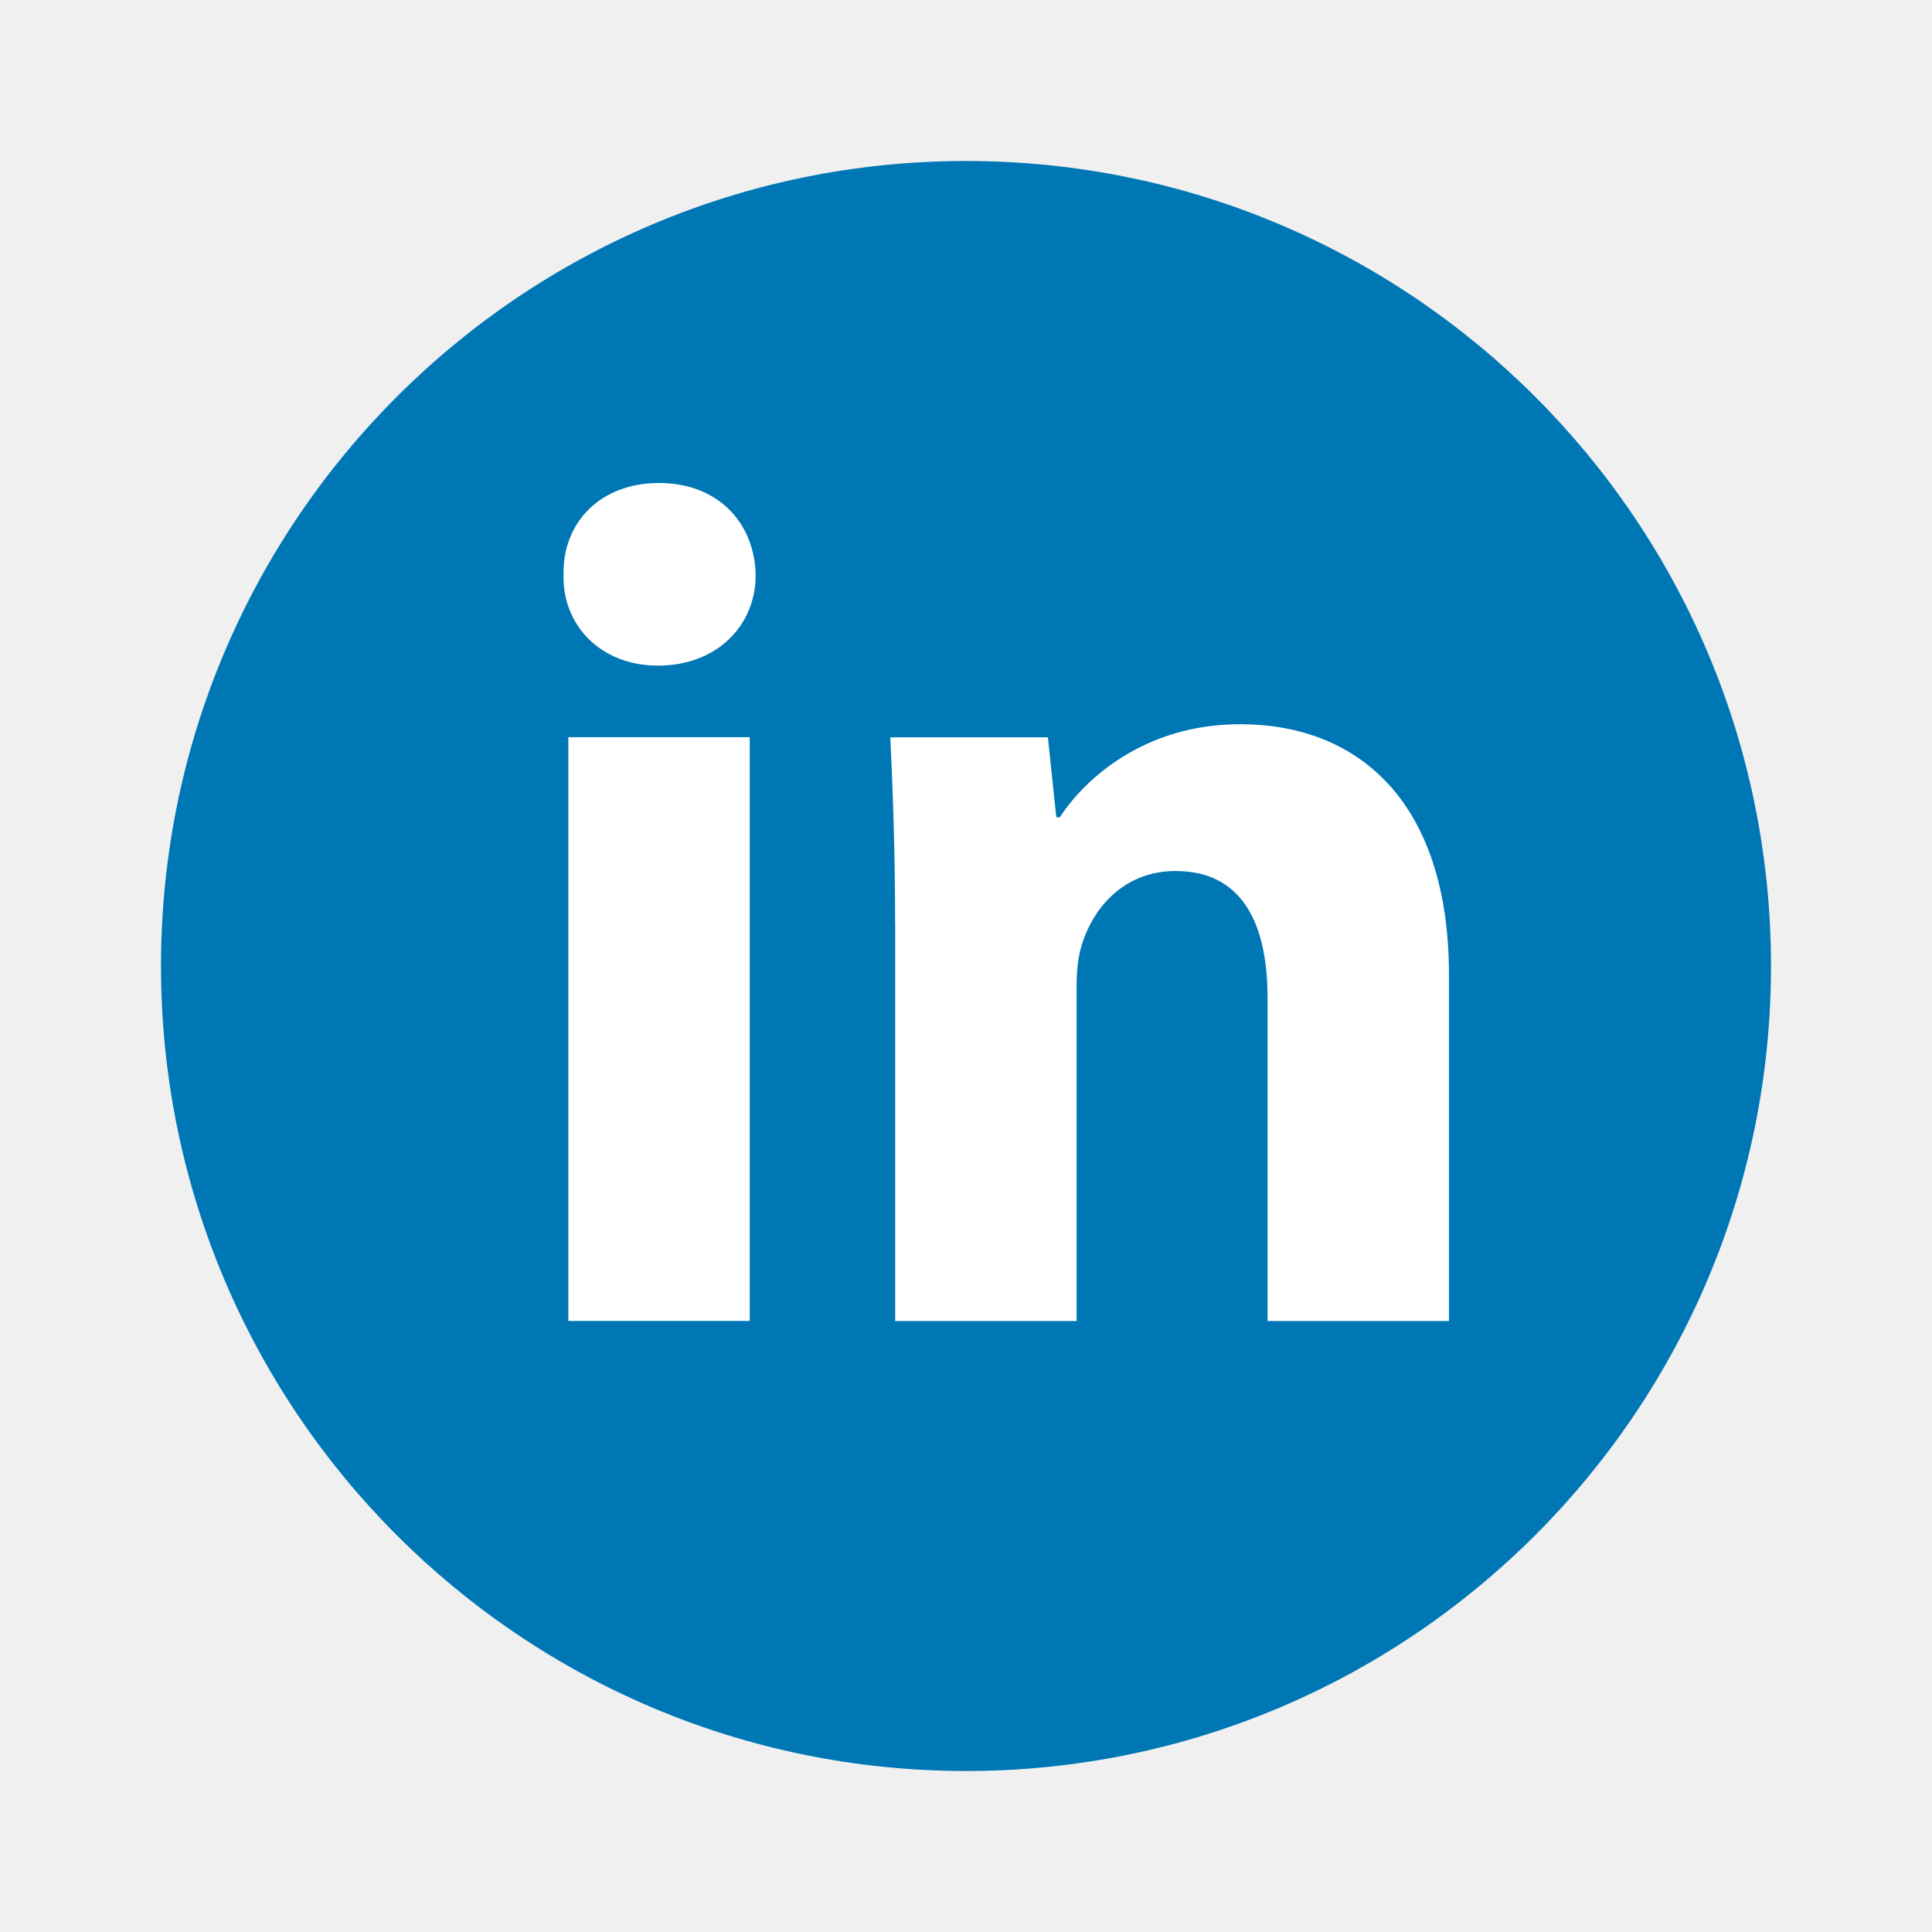
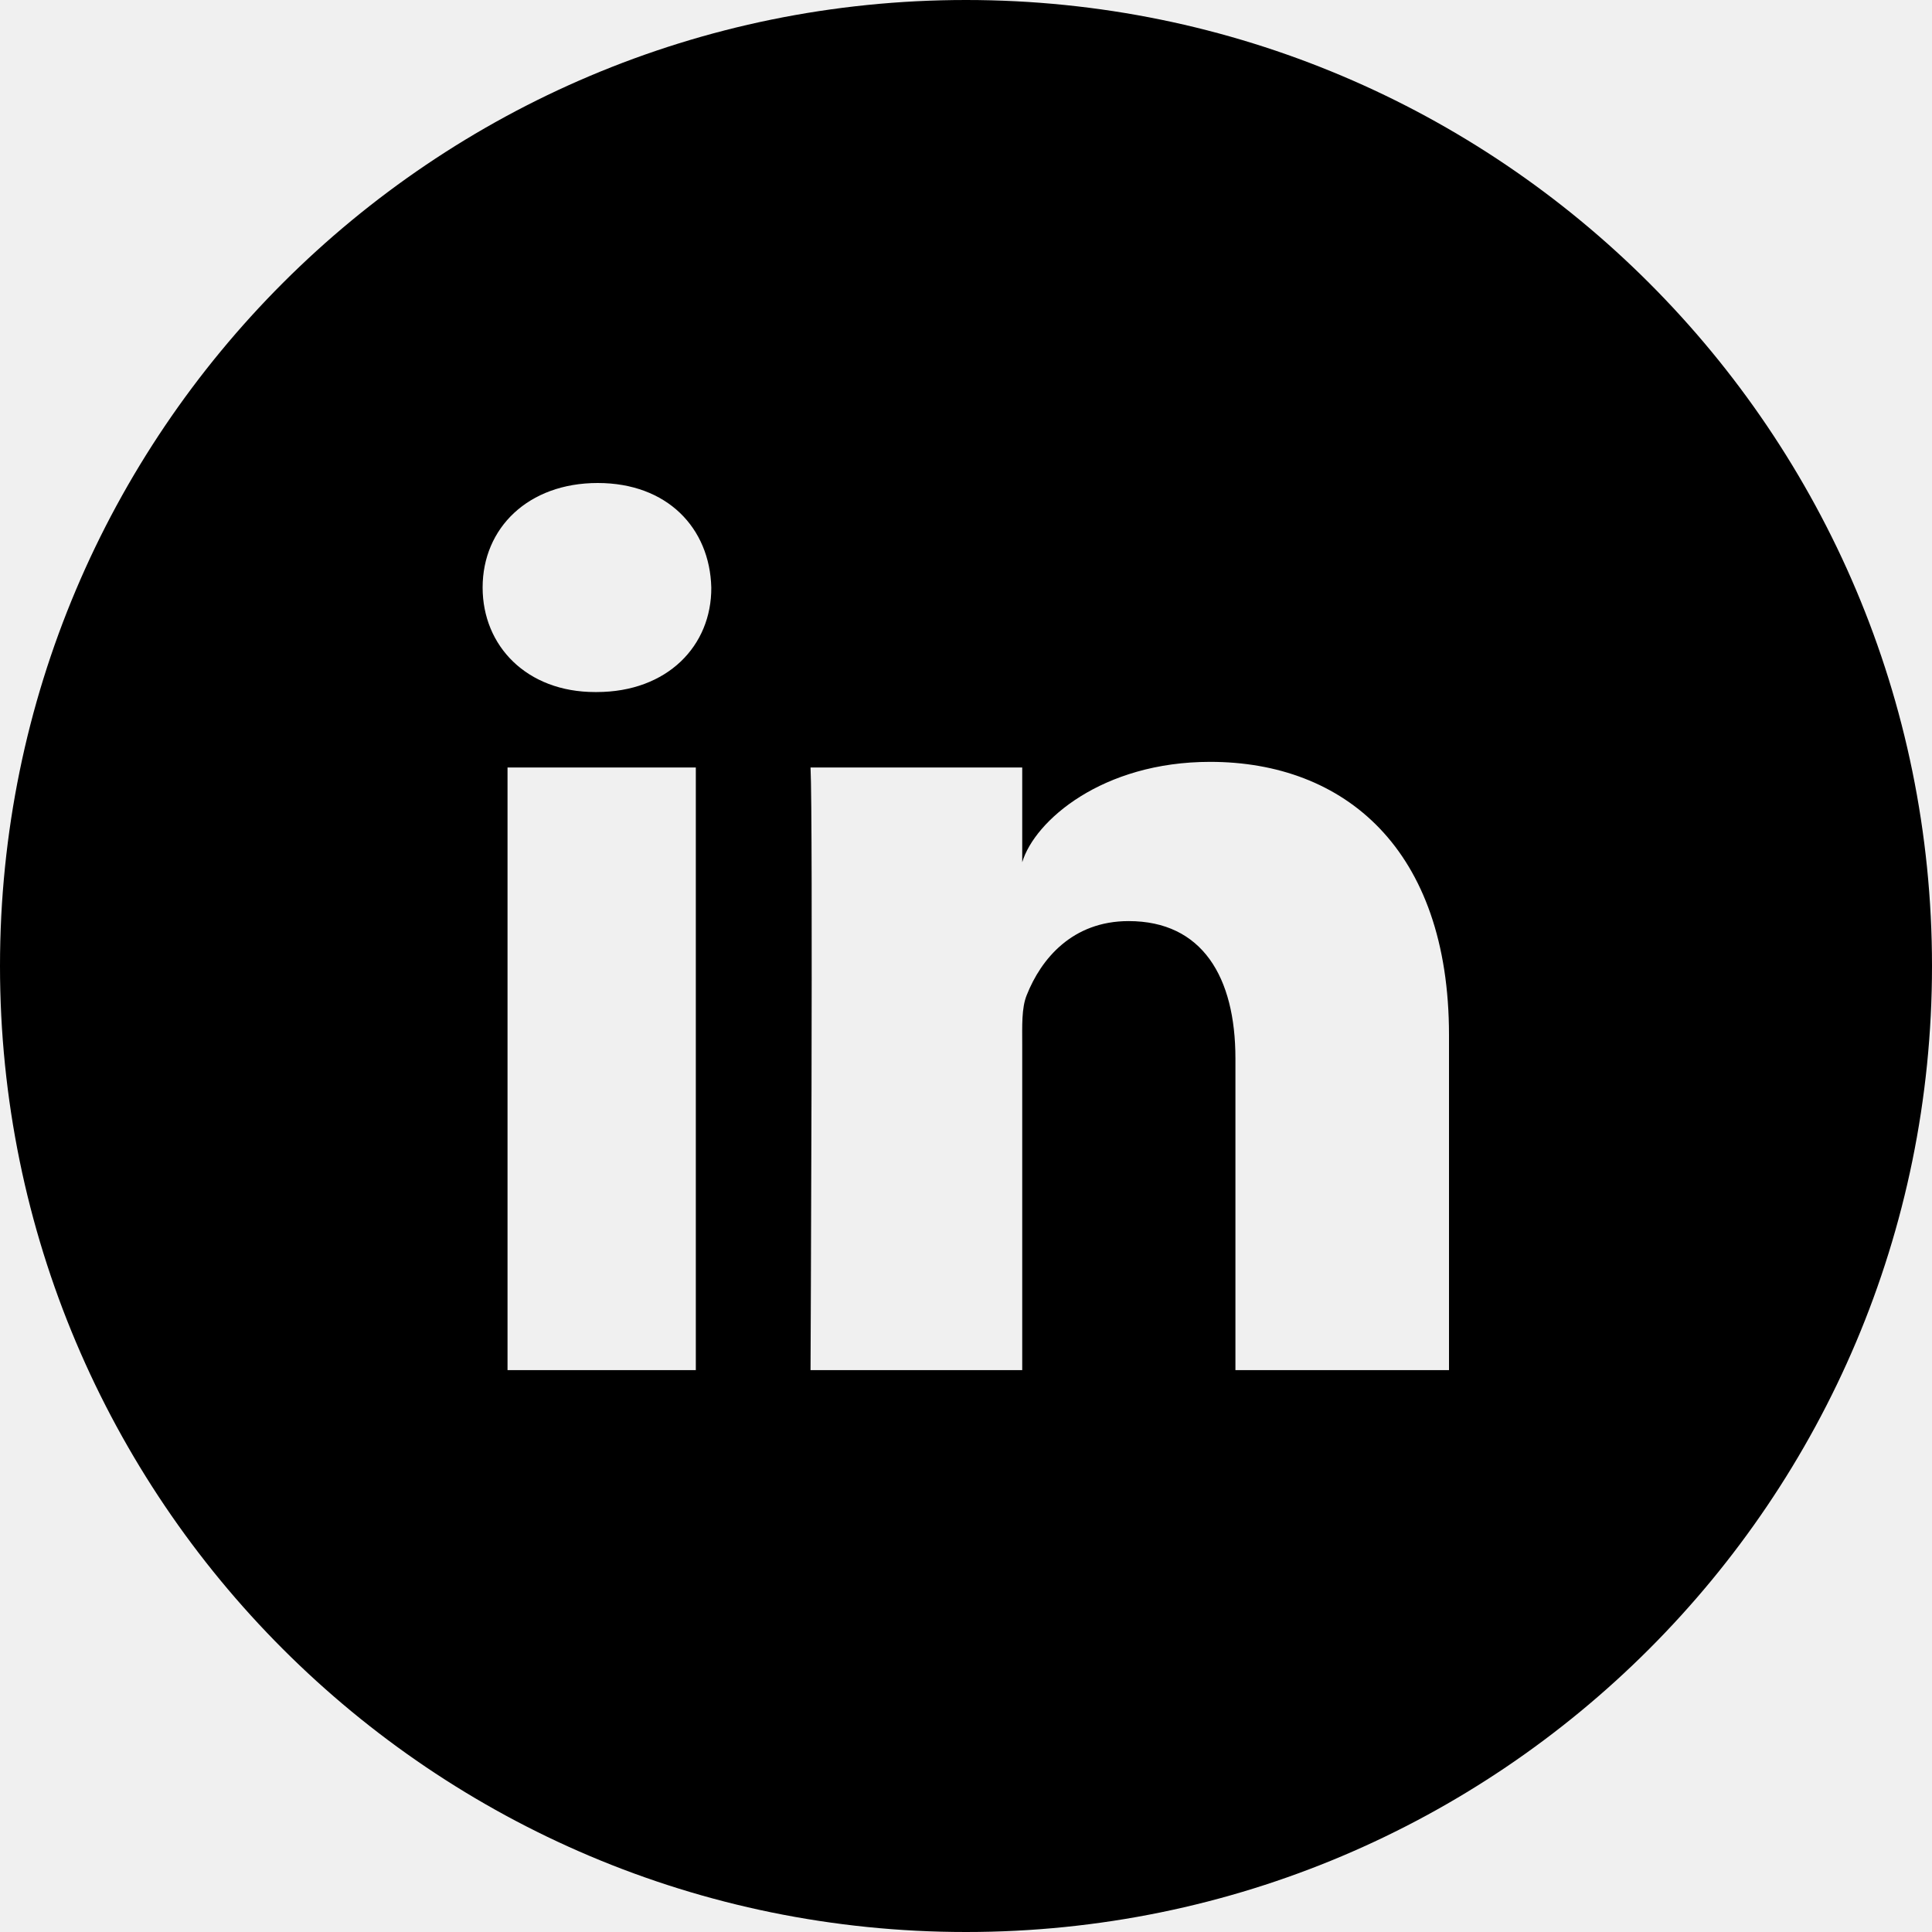
- <svg xmlns="http://www.w3.org/2000/svg" width="800px" height="800px" viewBox="0 0 48 48" fill="none">
-   <circle cx="24" cy="24" r="20" fill="#0077B5" />
-   <path fill-rule="evenodd" clip-rule="evenodd" d="M18.775 14.284C18.775 15.529 17.827 16.537 16.344 16.537C14.919 16.537 13.971 15.529 14.001 14.284C13.971 12.978 14.919 12 16.373 12C17.827 12 18.746 12.978 18.775 14.284ZM14.12 32.819V18.316H18.627V32.818H14.12V32.819Z" fill="white" />
-   <path fill-rule="evenodd" clip-rule="evenodd" d="M22.239 22.945C22.239 21.136 22.18 19.593 22.12 18.318H26.035L26.243 20.305H26.332C26.925 19.385 28.408 17.993 30.81 17.993C33.775 17.993 35.999 19.95 35.999 24.219V32.821H31.492V24.784C31.492 22.914 30.84 21.64 29.209 21.64C27.963 21.64 27.222 22.5 26.926 23.33C26.807 23.627 26.748 24.041 26.748 24.457V32.821H22.241V22.945H22.239Z" fill="white" />
+ <svg xmlns="http://www.w3.org/2000/svg" fill="#000000" height="800px" width="800px" version="1.1" id="Layer_1" viewBox="-143 145 512 512" xml:space="preserve">
+   <path d="M113,145c-141.4,0-256,114.6-256,256s114.6,256,256,256s256-114.6,256-256S254.4,145,113,145z M41.4,508.1H-8.5V348.4h49.9  V508.1z M15.1,328.4h-0.4c-18.1,0-29.8-12.2-29.8-27.7c0-15.8,12.1-27.7,30.5-27.7c18.4,0,29.7,11.9,30.1,27.7  C45.6,316.1,33.9,328.4,15.1,328.4z M241,508.1h-56.6v-82.6c0-21.6-8.8-36.4-28.3-36.4c-14.9,0-23.2,10-27,19.6  c-1.4,3.4-1.2,8.2-1.2,13.1v86.3H71.8c0,0,0.7-146.4,0-159.7h56.1v25.1c3.3-11,21.2-26.6,49.8-26.6c35.5,0,63.3,23,63.3,72.4V508.1z  " />
</svg>
